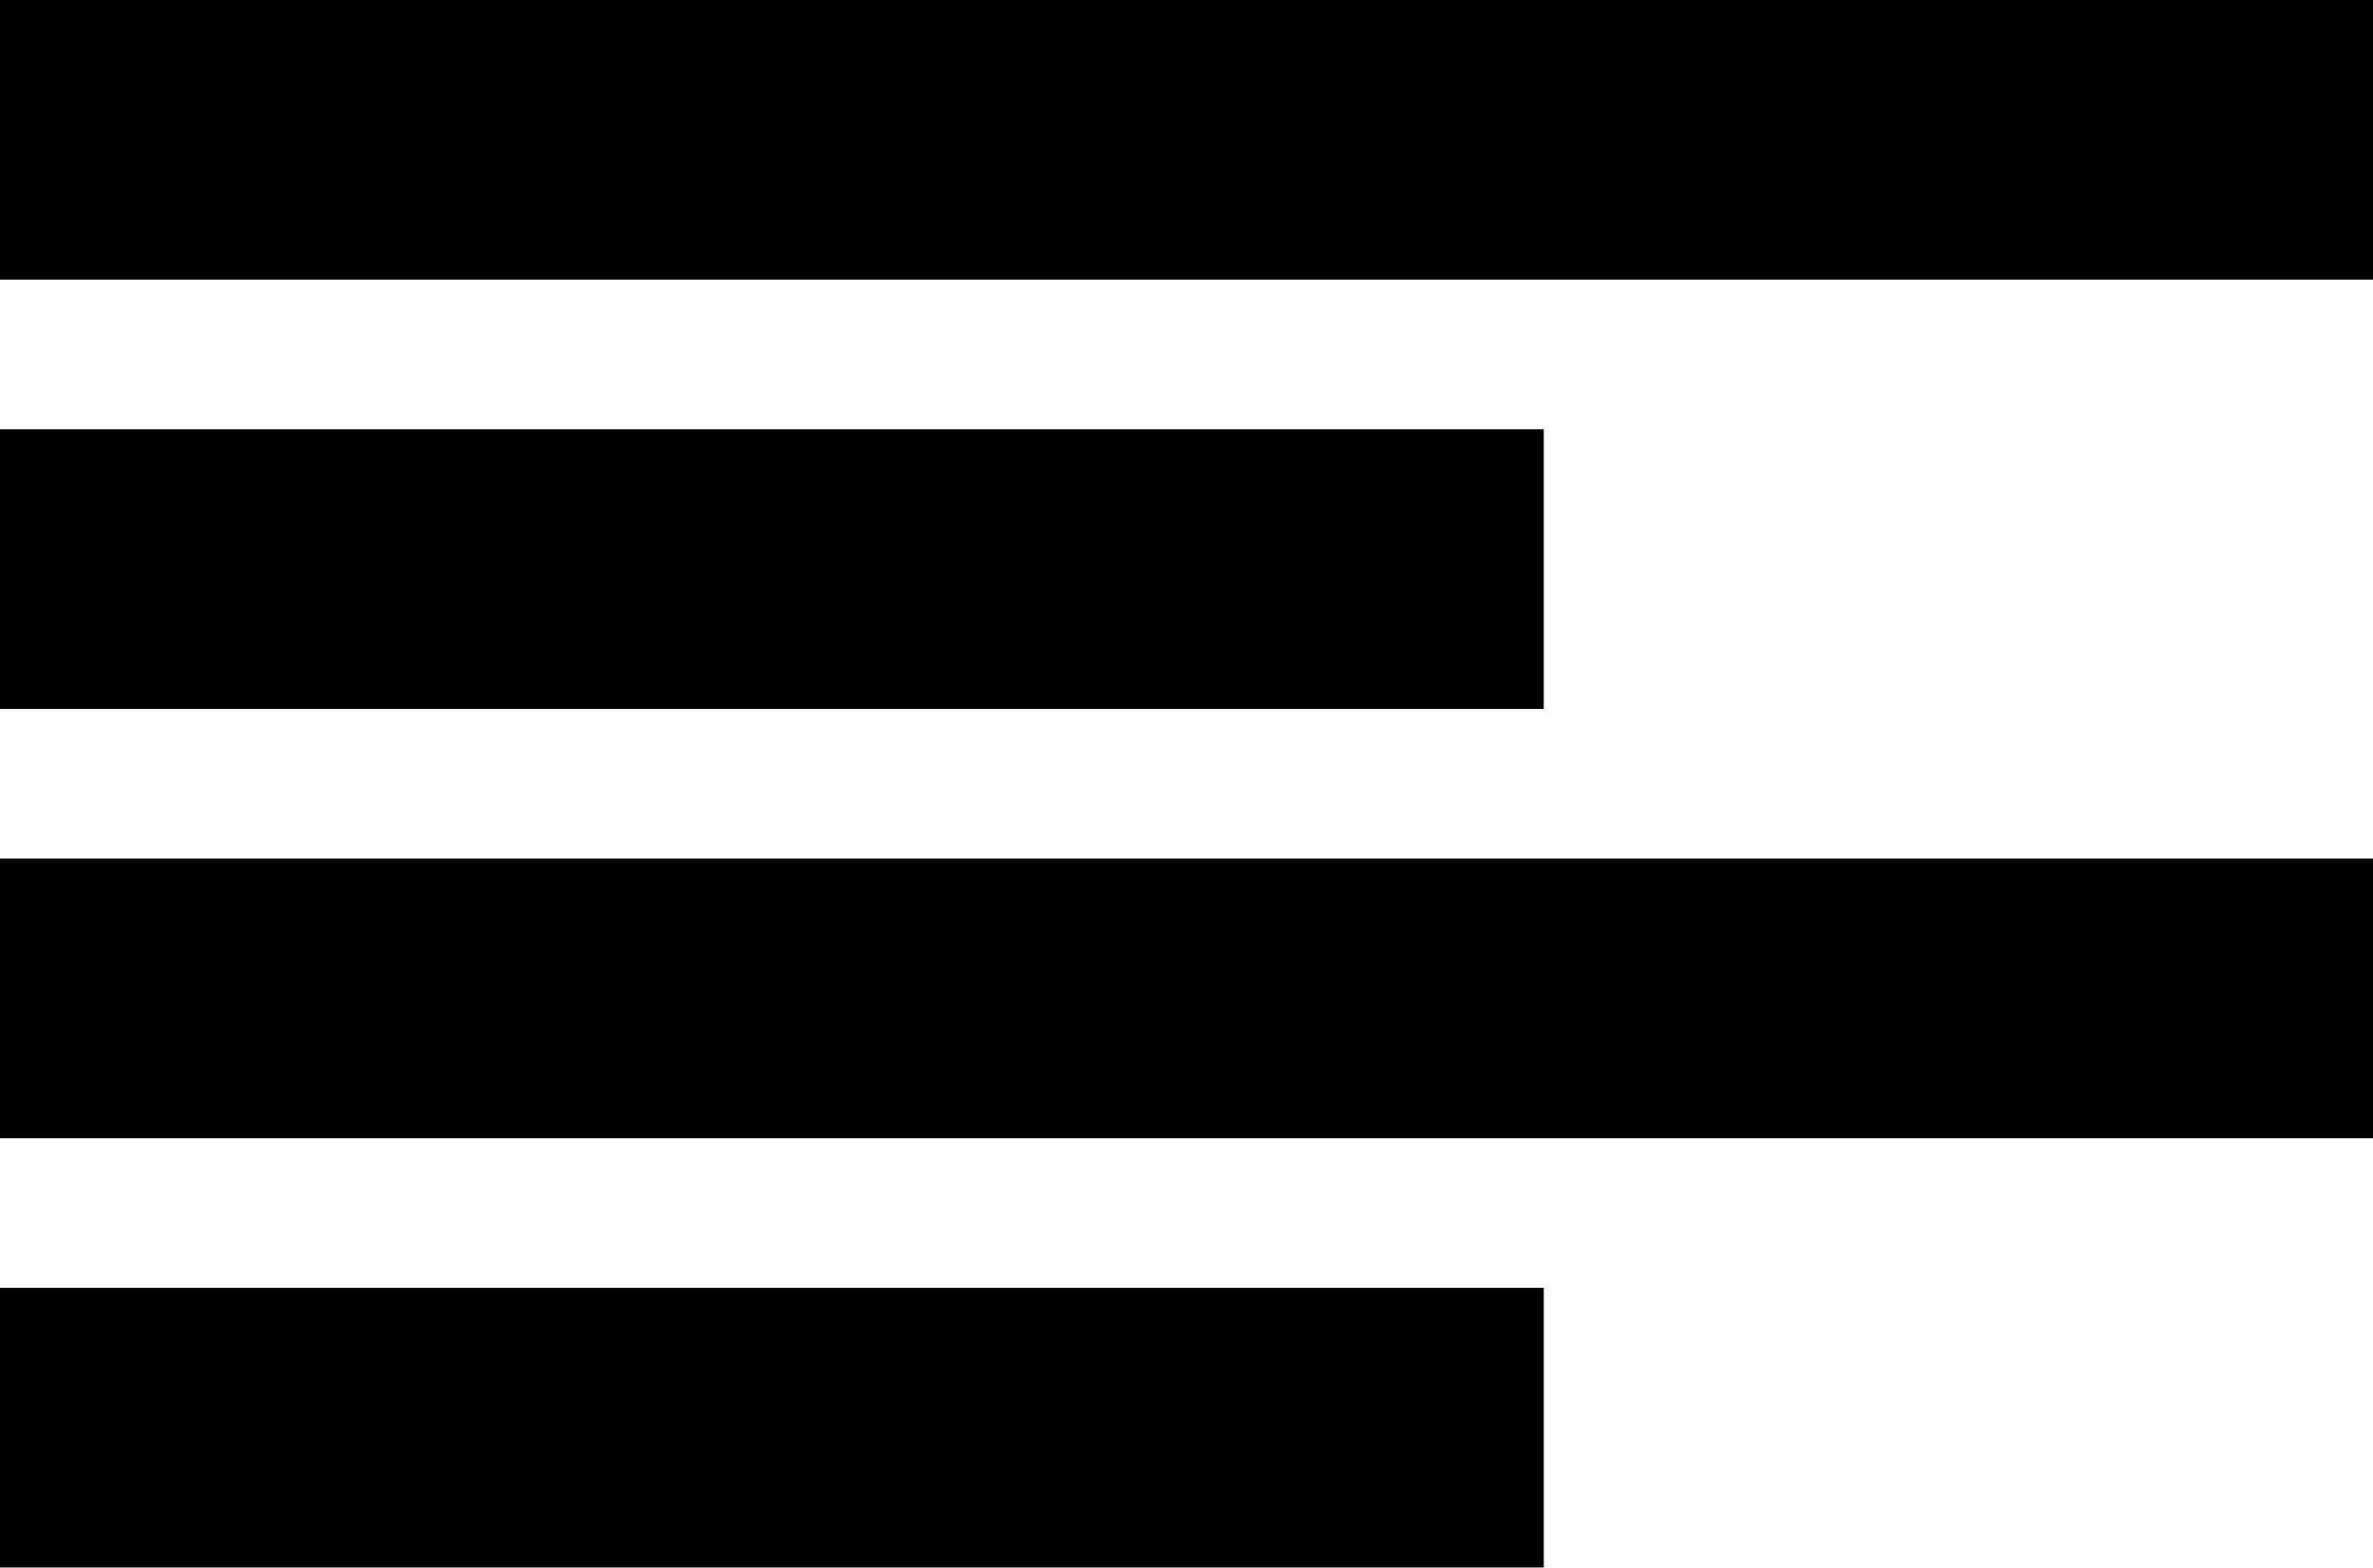
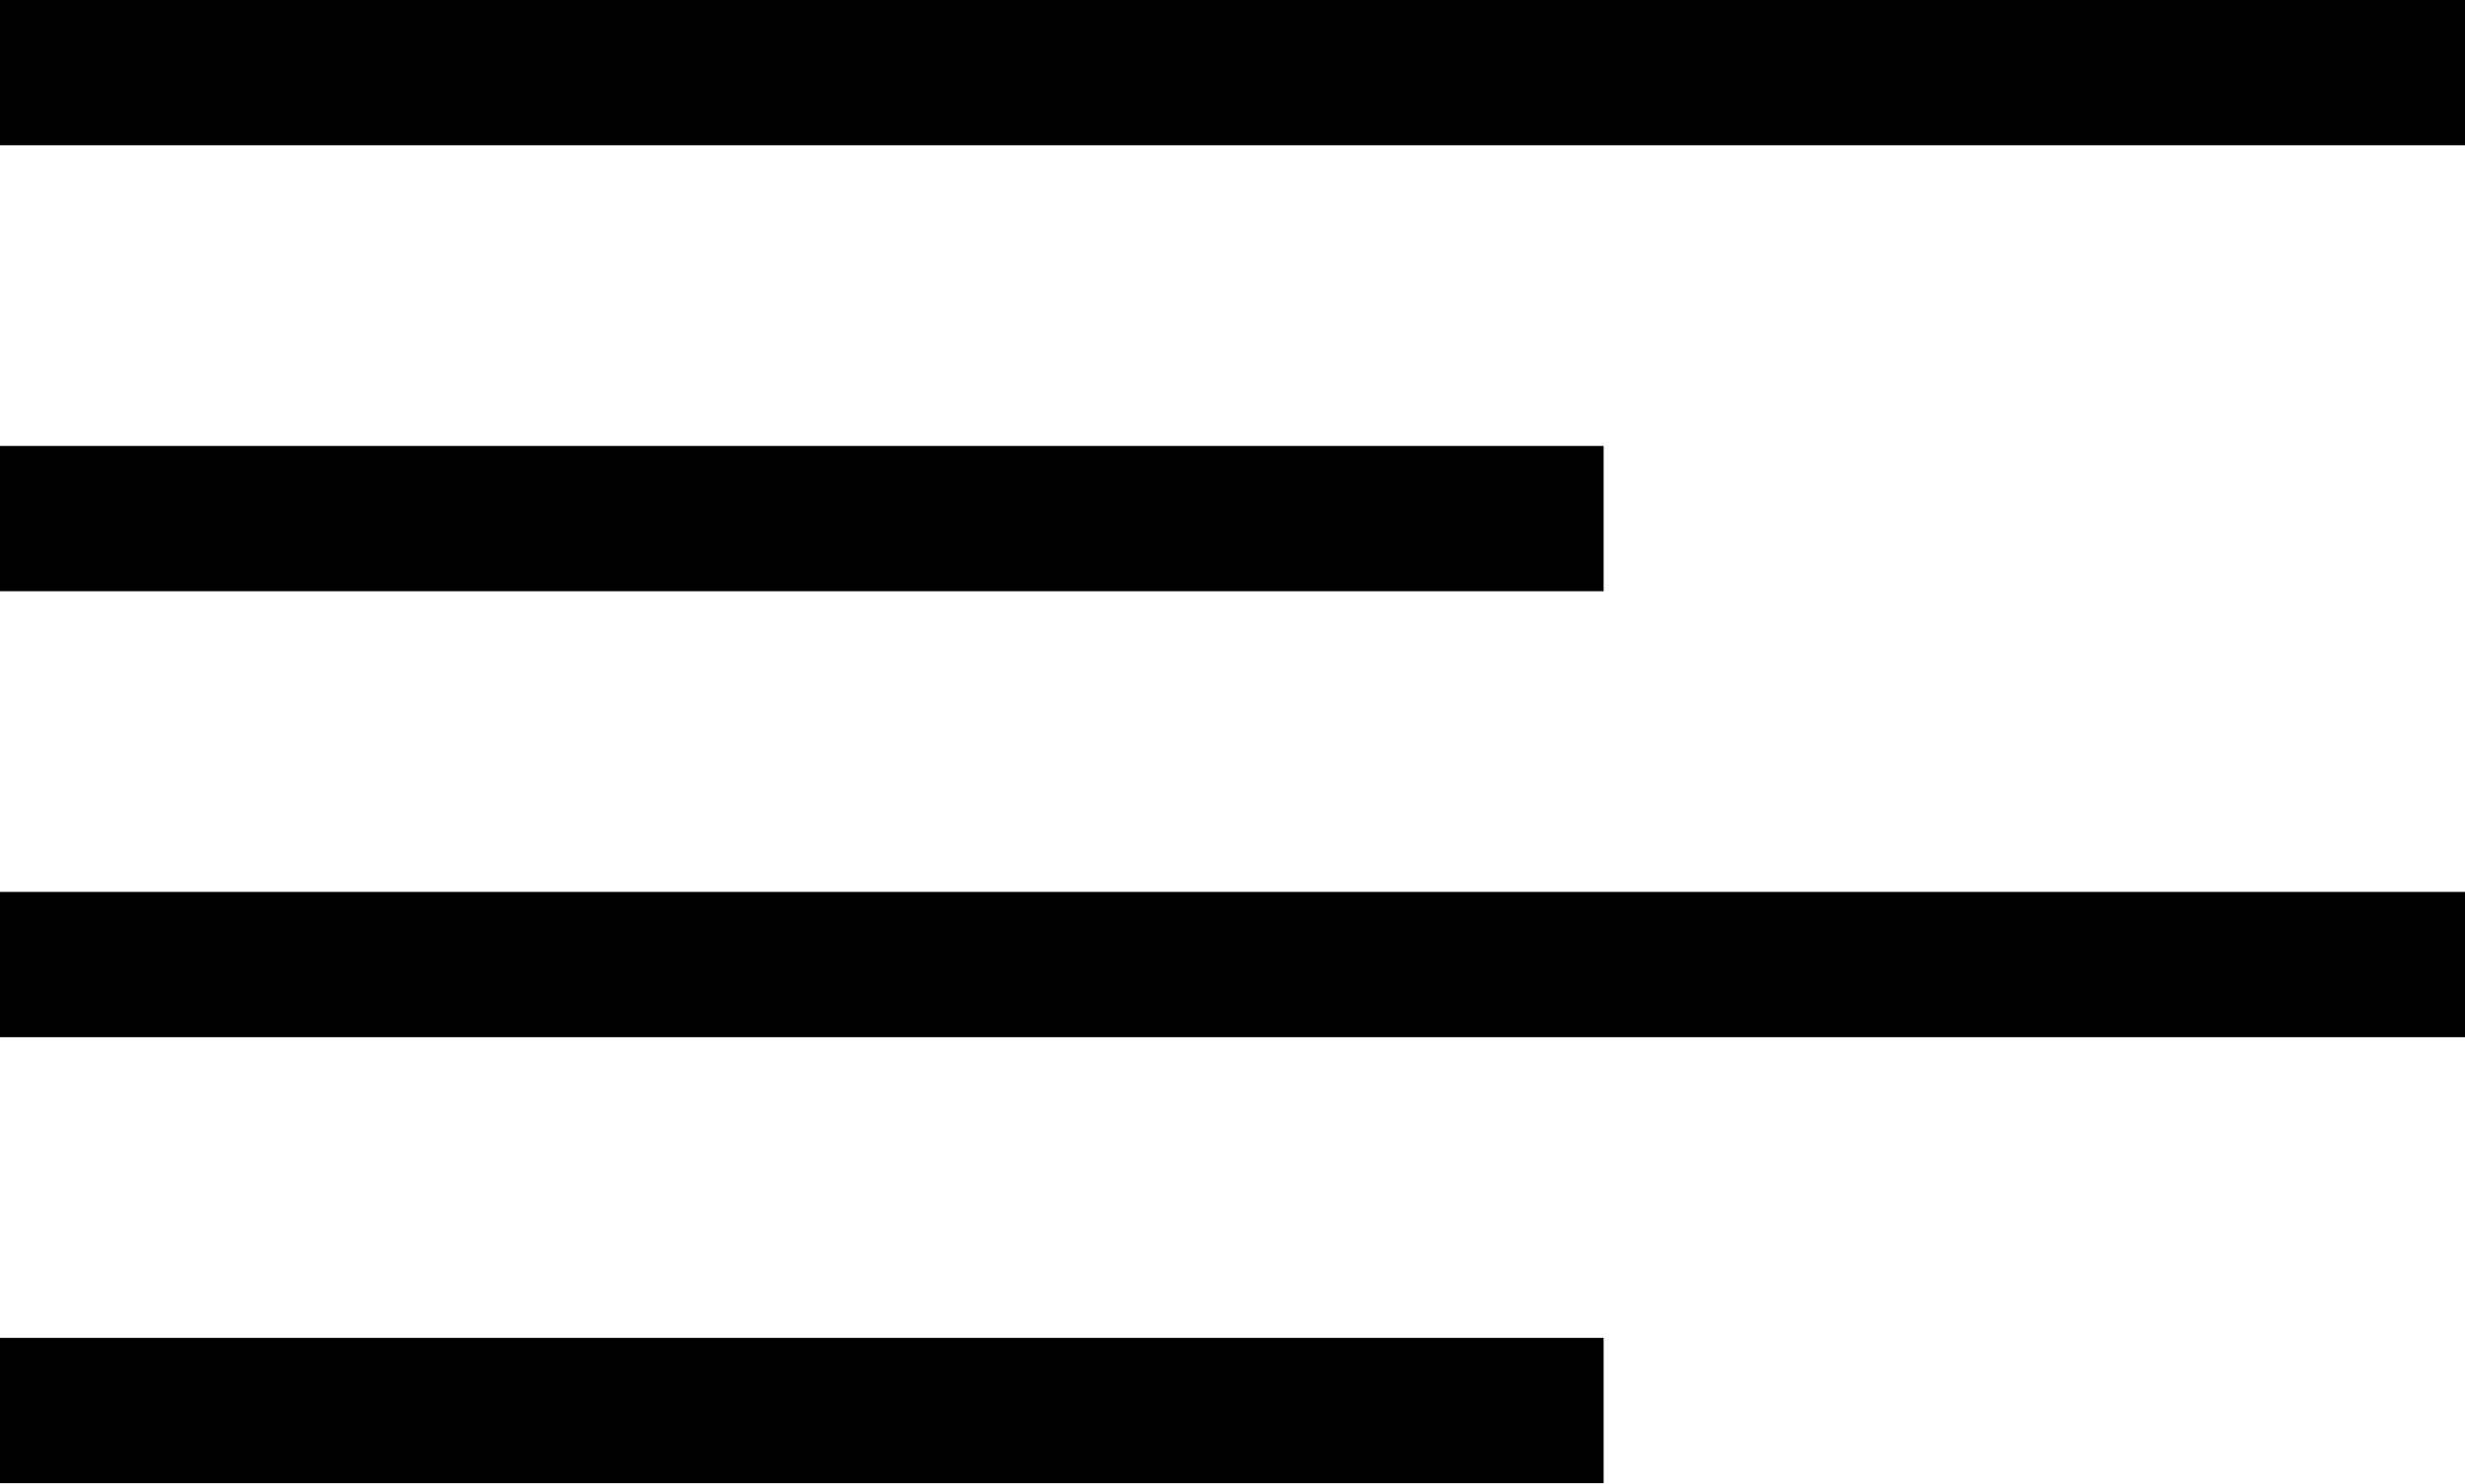
- <svg xmlns="http://www.w3.org/2000/svg" id="uuid-5cebd63e-9337-47cd-921b-48f86b1e7cc2" width="16.97" height="11.21" viewBox="0 0 16.97 11.21">
-   <line y1="1" x2="16.97" y2="1" fill="none" stroke="#000" stroke-miterlimit="10" stroke-width="2" />
-   <line y1="4.07" x2="11.04" y2="4.07" fill="none" stroke="#000" stroke-miterlimit="10" stroke-width="2" />
-   <line y1="7.14" x2="16.97" y2="7.14" fill="none" stroke="#000" stroke-miterlimit="10" stroke-width="2" />
-   <line y1="10.21" x2="11.04" y2="10.21" fill="none" stroke="#000" stroke-miterlimit="10" stroke-width="2" />
+ <svg xmlns="http://www.w3.org/2000/svg" id="uuid-e11cc4e0-d4fd-4a3d-bb40-b164437f9e21" width="16.97" height="10.21" viewBox="0 0 16.97 10.21">
+   <line x1="0" y1=".5" x2="16.97" y2=".5" fill="none" stroke="#000" stroke-miterlimit="10" />
+   <line x1="0" y1="3.57" x2="11.04" y2="3.57" fill="none" stroke="#000" stroke-miterlimit="10" />
+   <line x1="0" y1="6.64" x2="16.97" y2="6.64" fill="none" stroke="#000" stroke-miterlimit="10" />
+   <line x1="0" y1="9.71" x2="11.04" y2="9.71" fill="none" stroke="#000" stroke-miterlimit="10" />
</svg>
